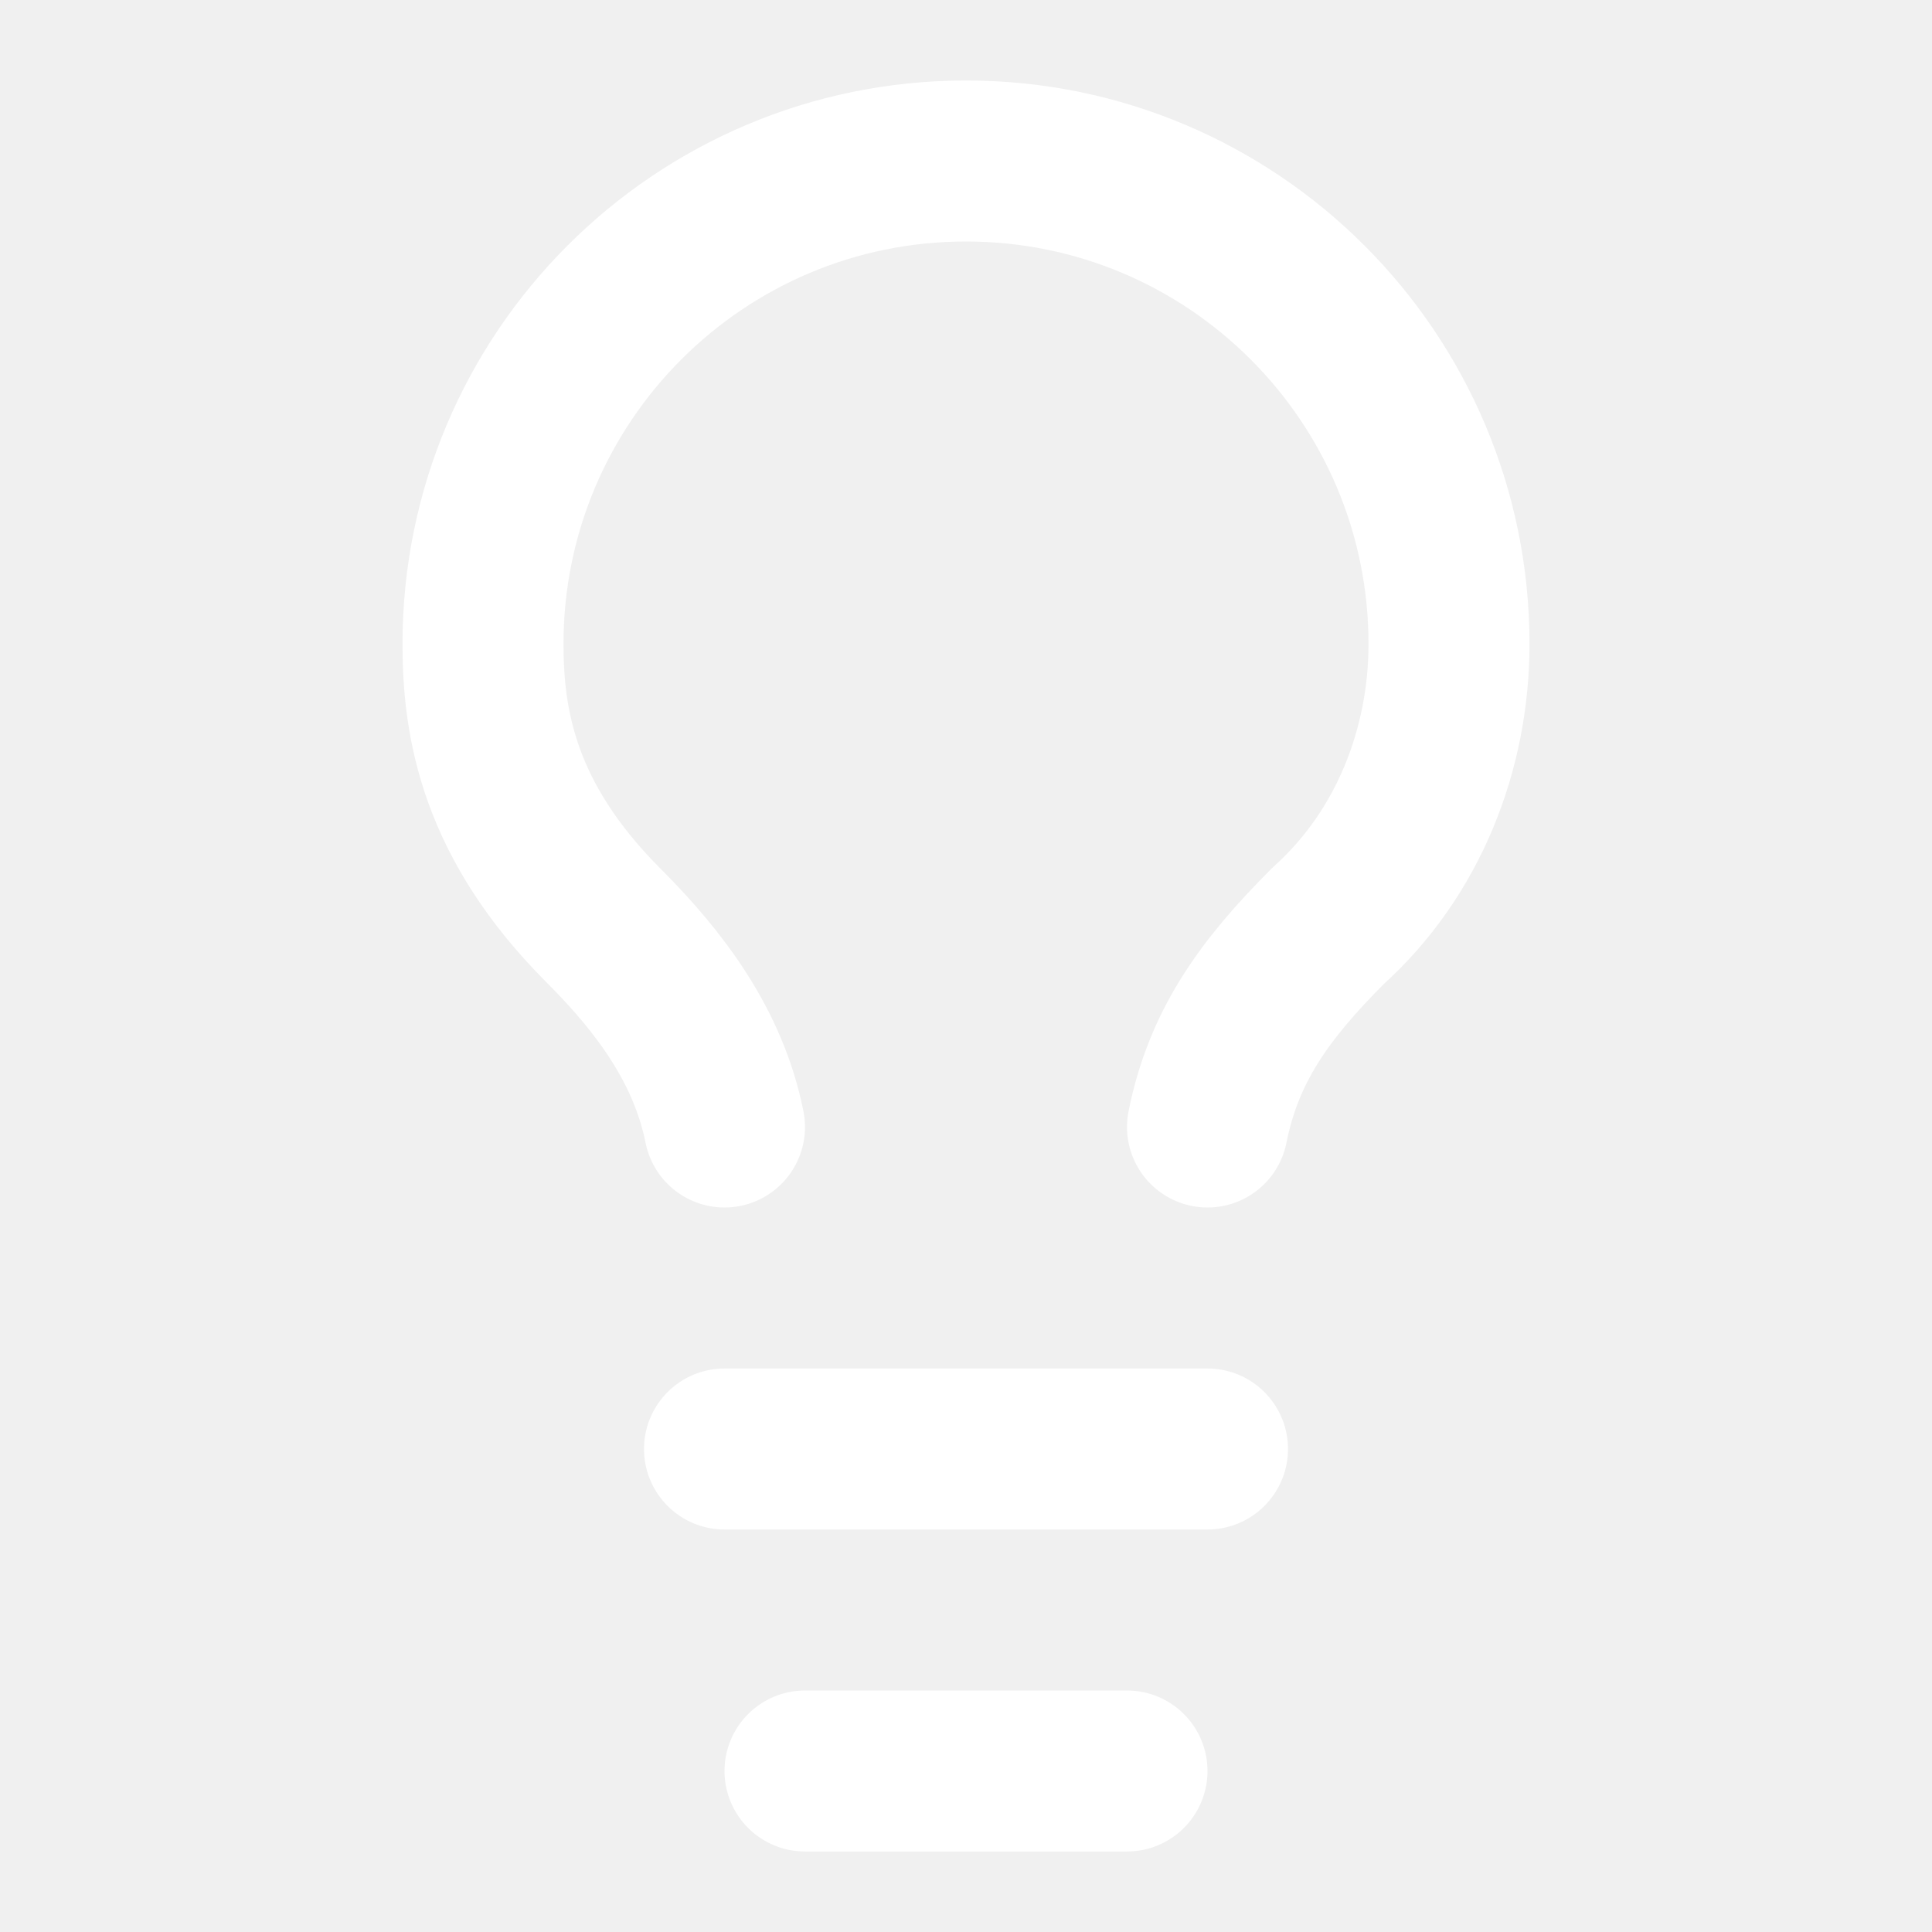
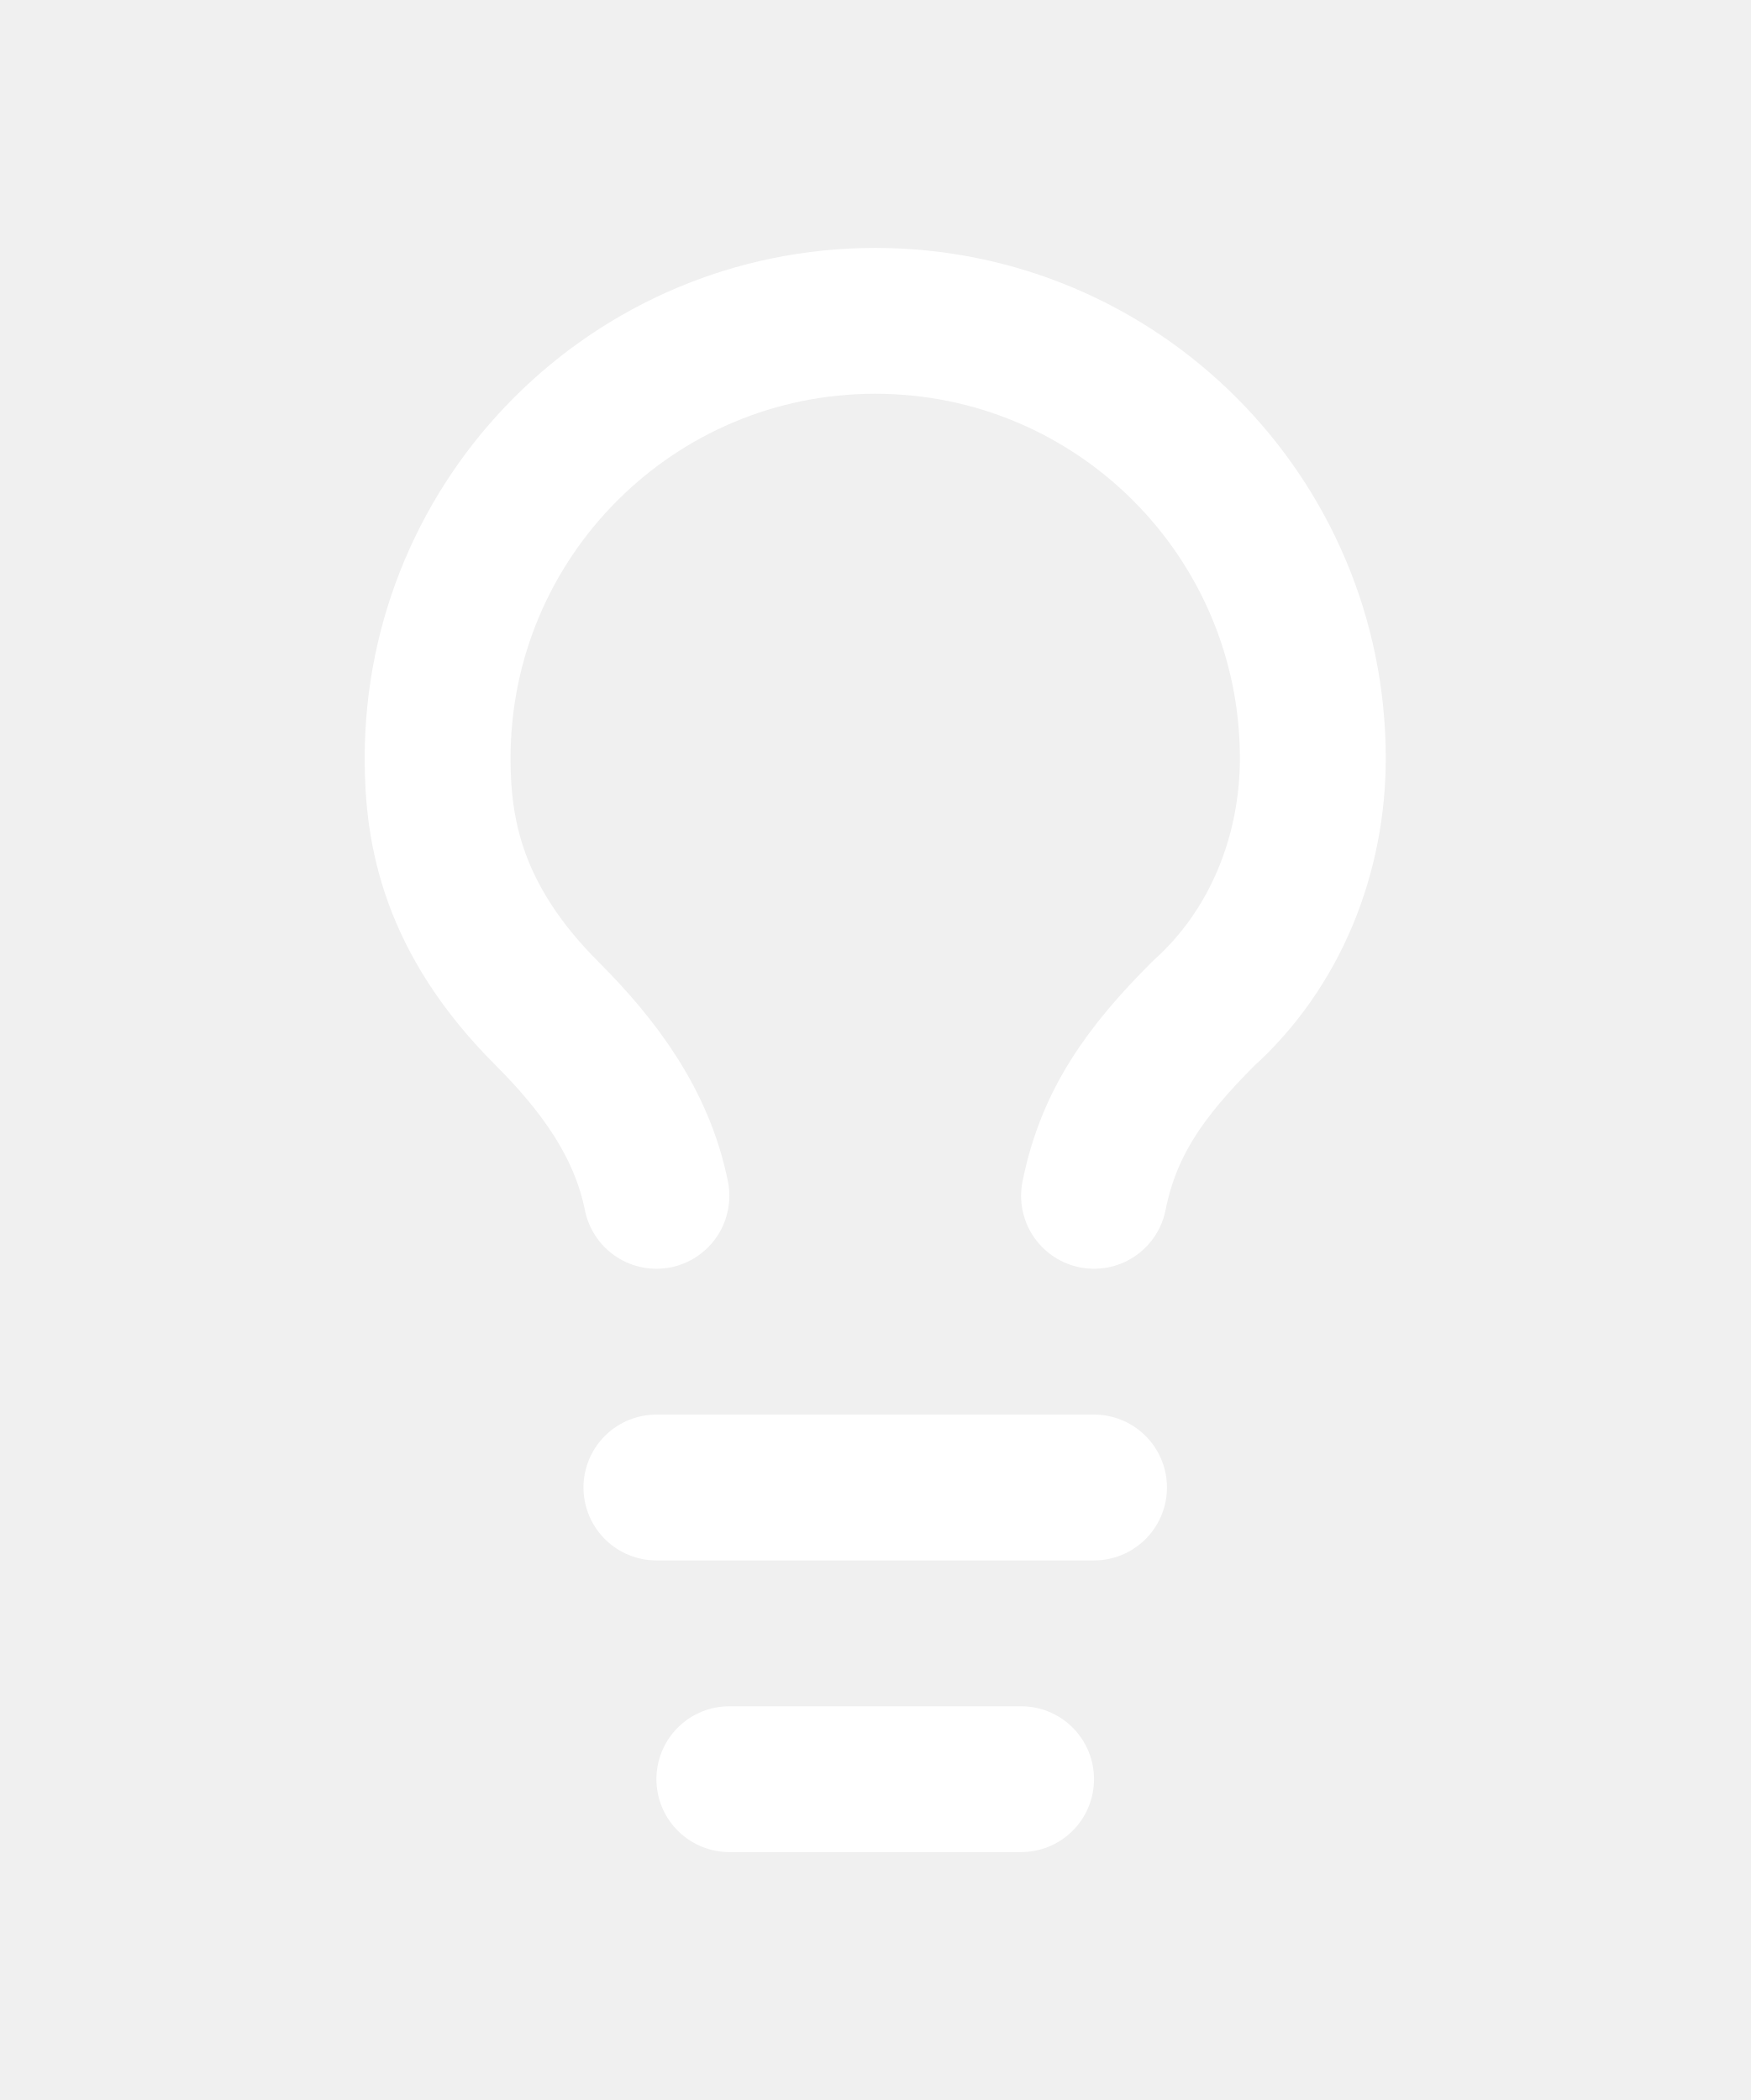
- <svg xmlns="http://www.w3.org/2000/svg" width="24" height="24" viewBox="0 0 24 24" fill="none" stroke="white" stroke-width="2" stroke-linecap="round" stroke-linejoin="round" class="lucide lucide-lightbulb">
+ <svg xmlns="http://www.w3.org/2000/svg" width="20" height="24" viewBox="0 0 24 24" fill="none" stroke="white" stroke-width="2" stroke-linecap="round" stroke-linejoin="round" class="lucide lucide-lightbulb">
  <path d="M15 14c.2-1 .7-1.7 1.5-2.5 1-.9 1.5-2.2 1.5-3.5A6 6 0 0 0 6 8c0 1 .2 2.2 1.5 3.5.7.7 1.3 1.5 1.5 2.5" />
  <path d="M9 18h6" />
  <path d="M10 22h4" />
</svg>
